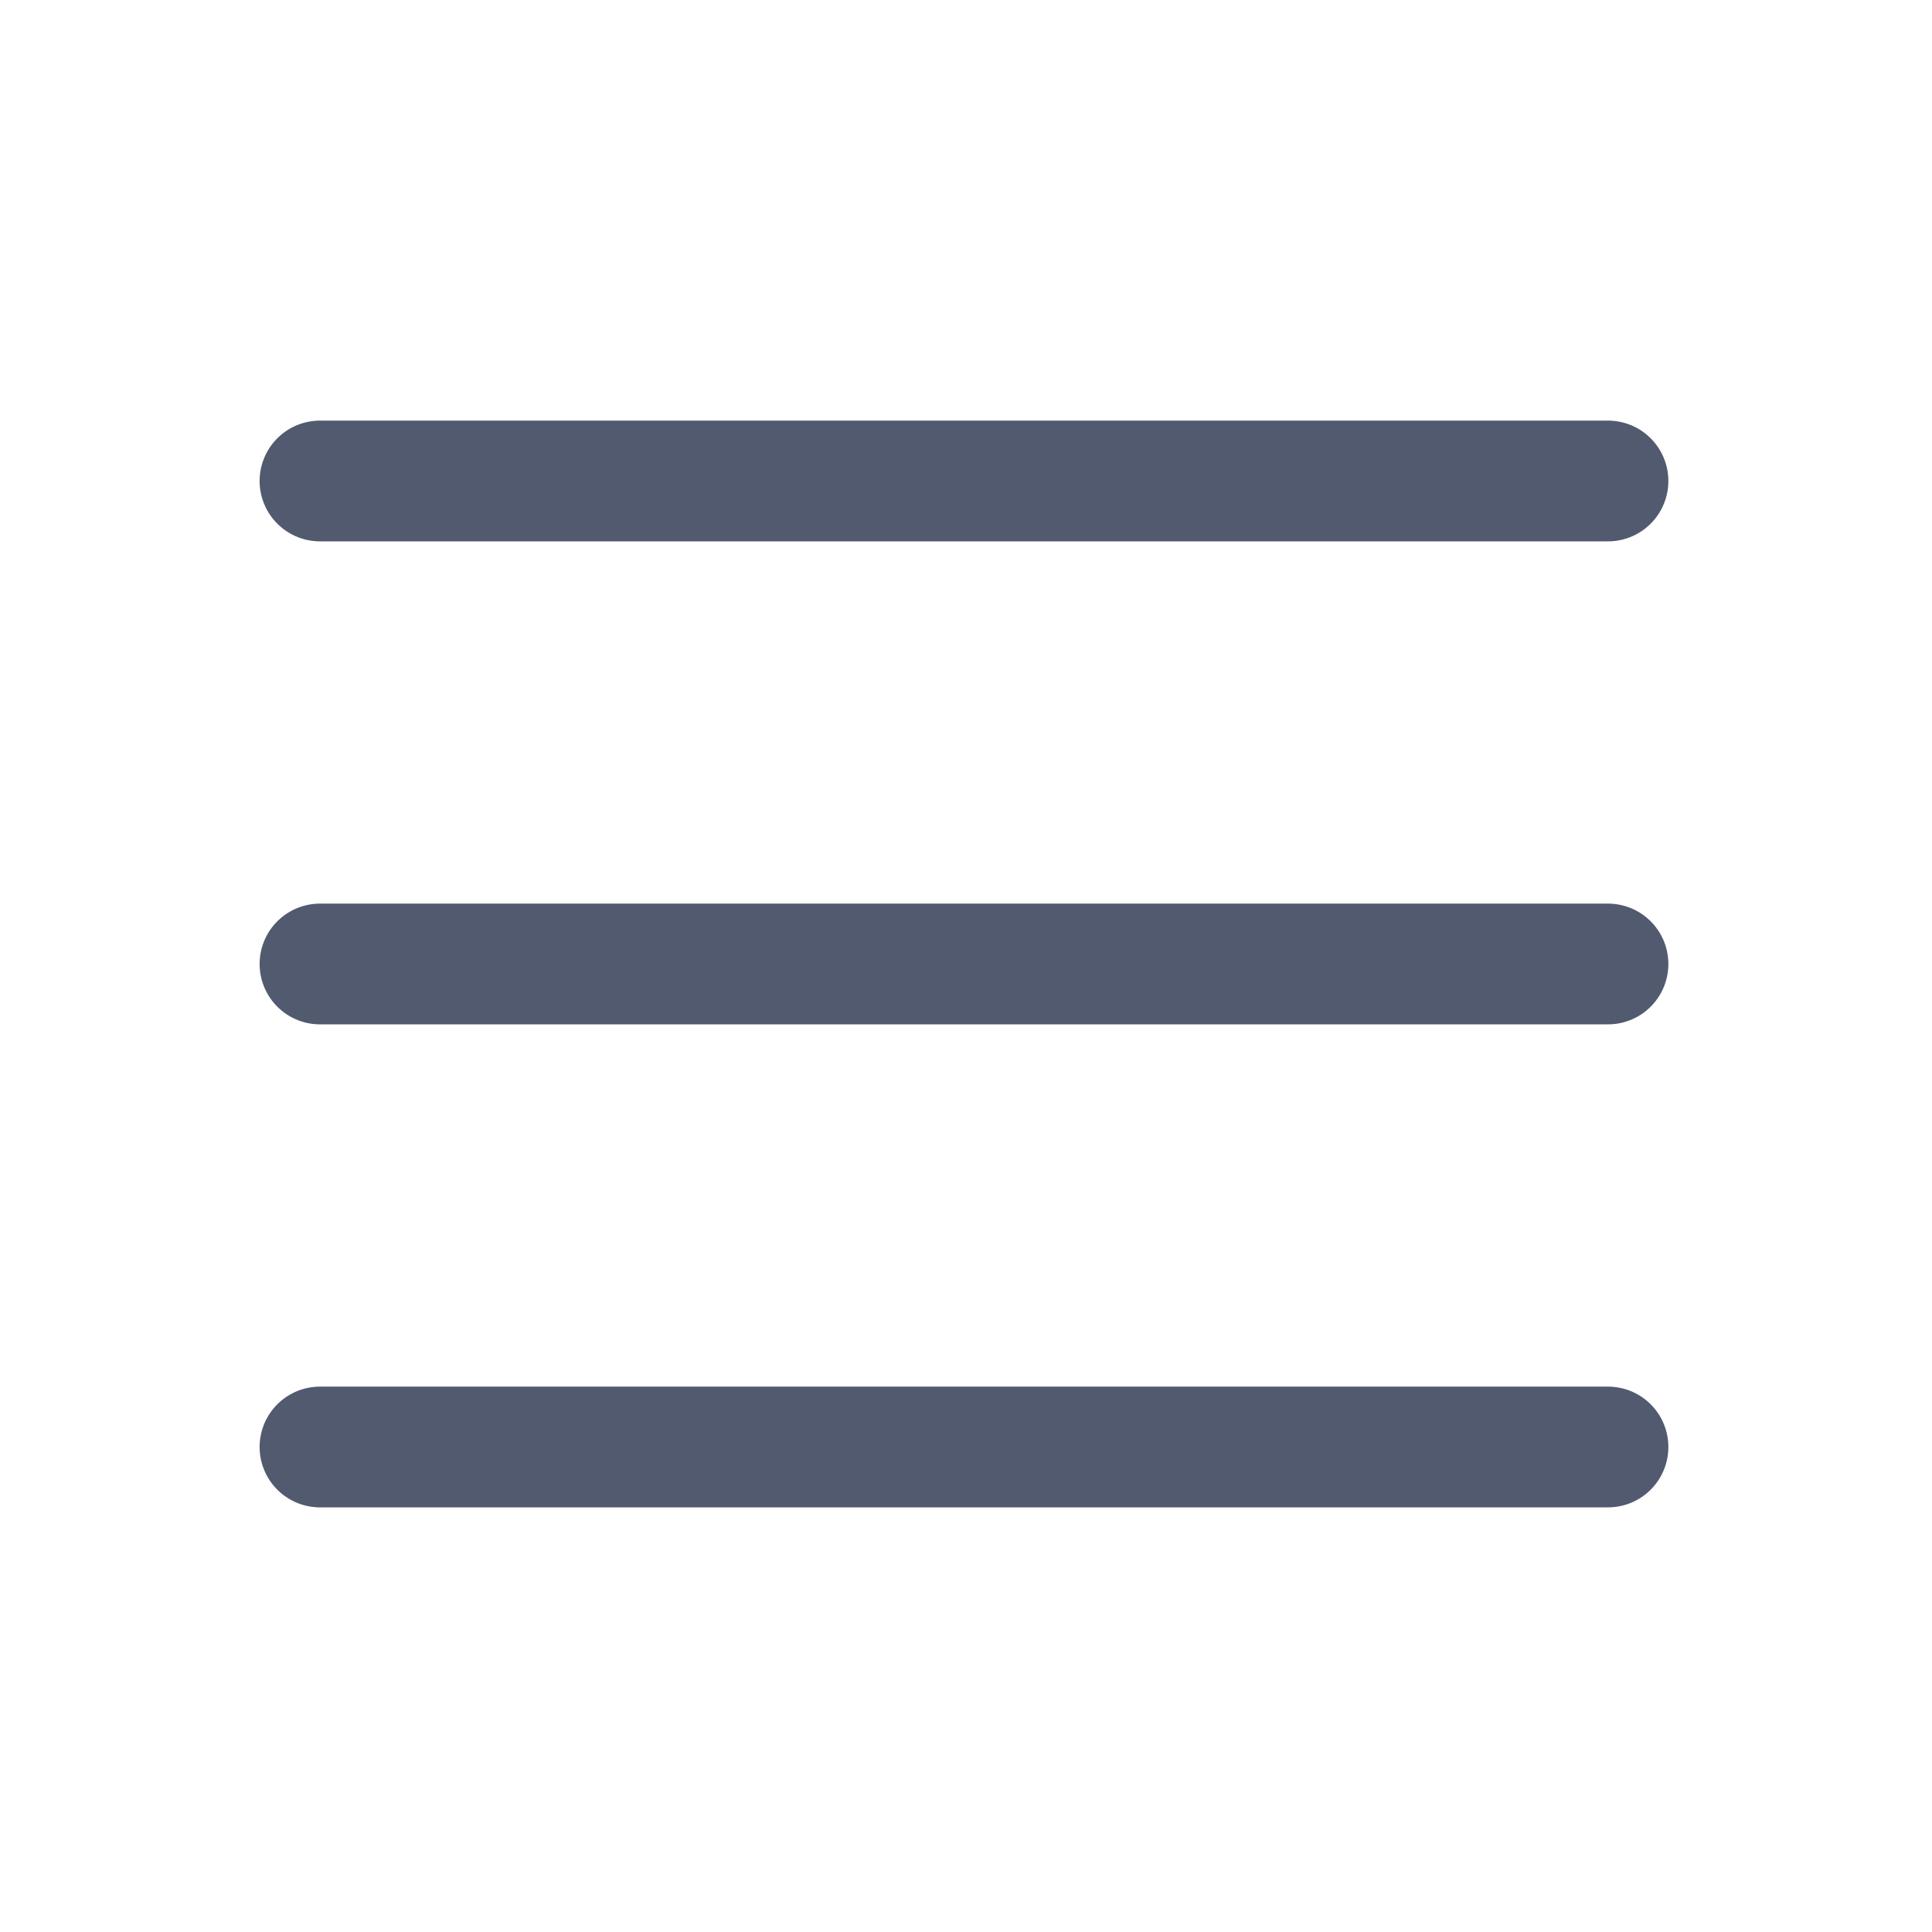
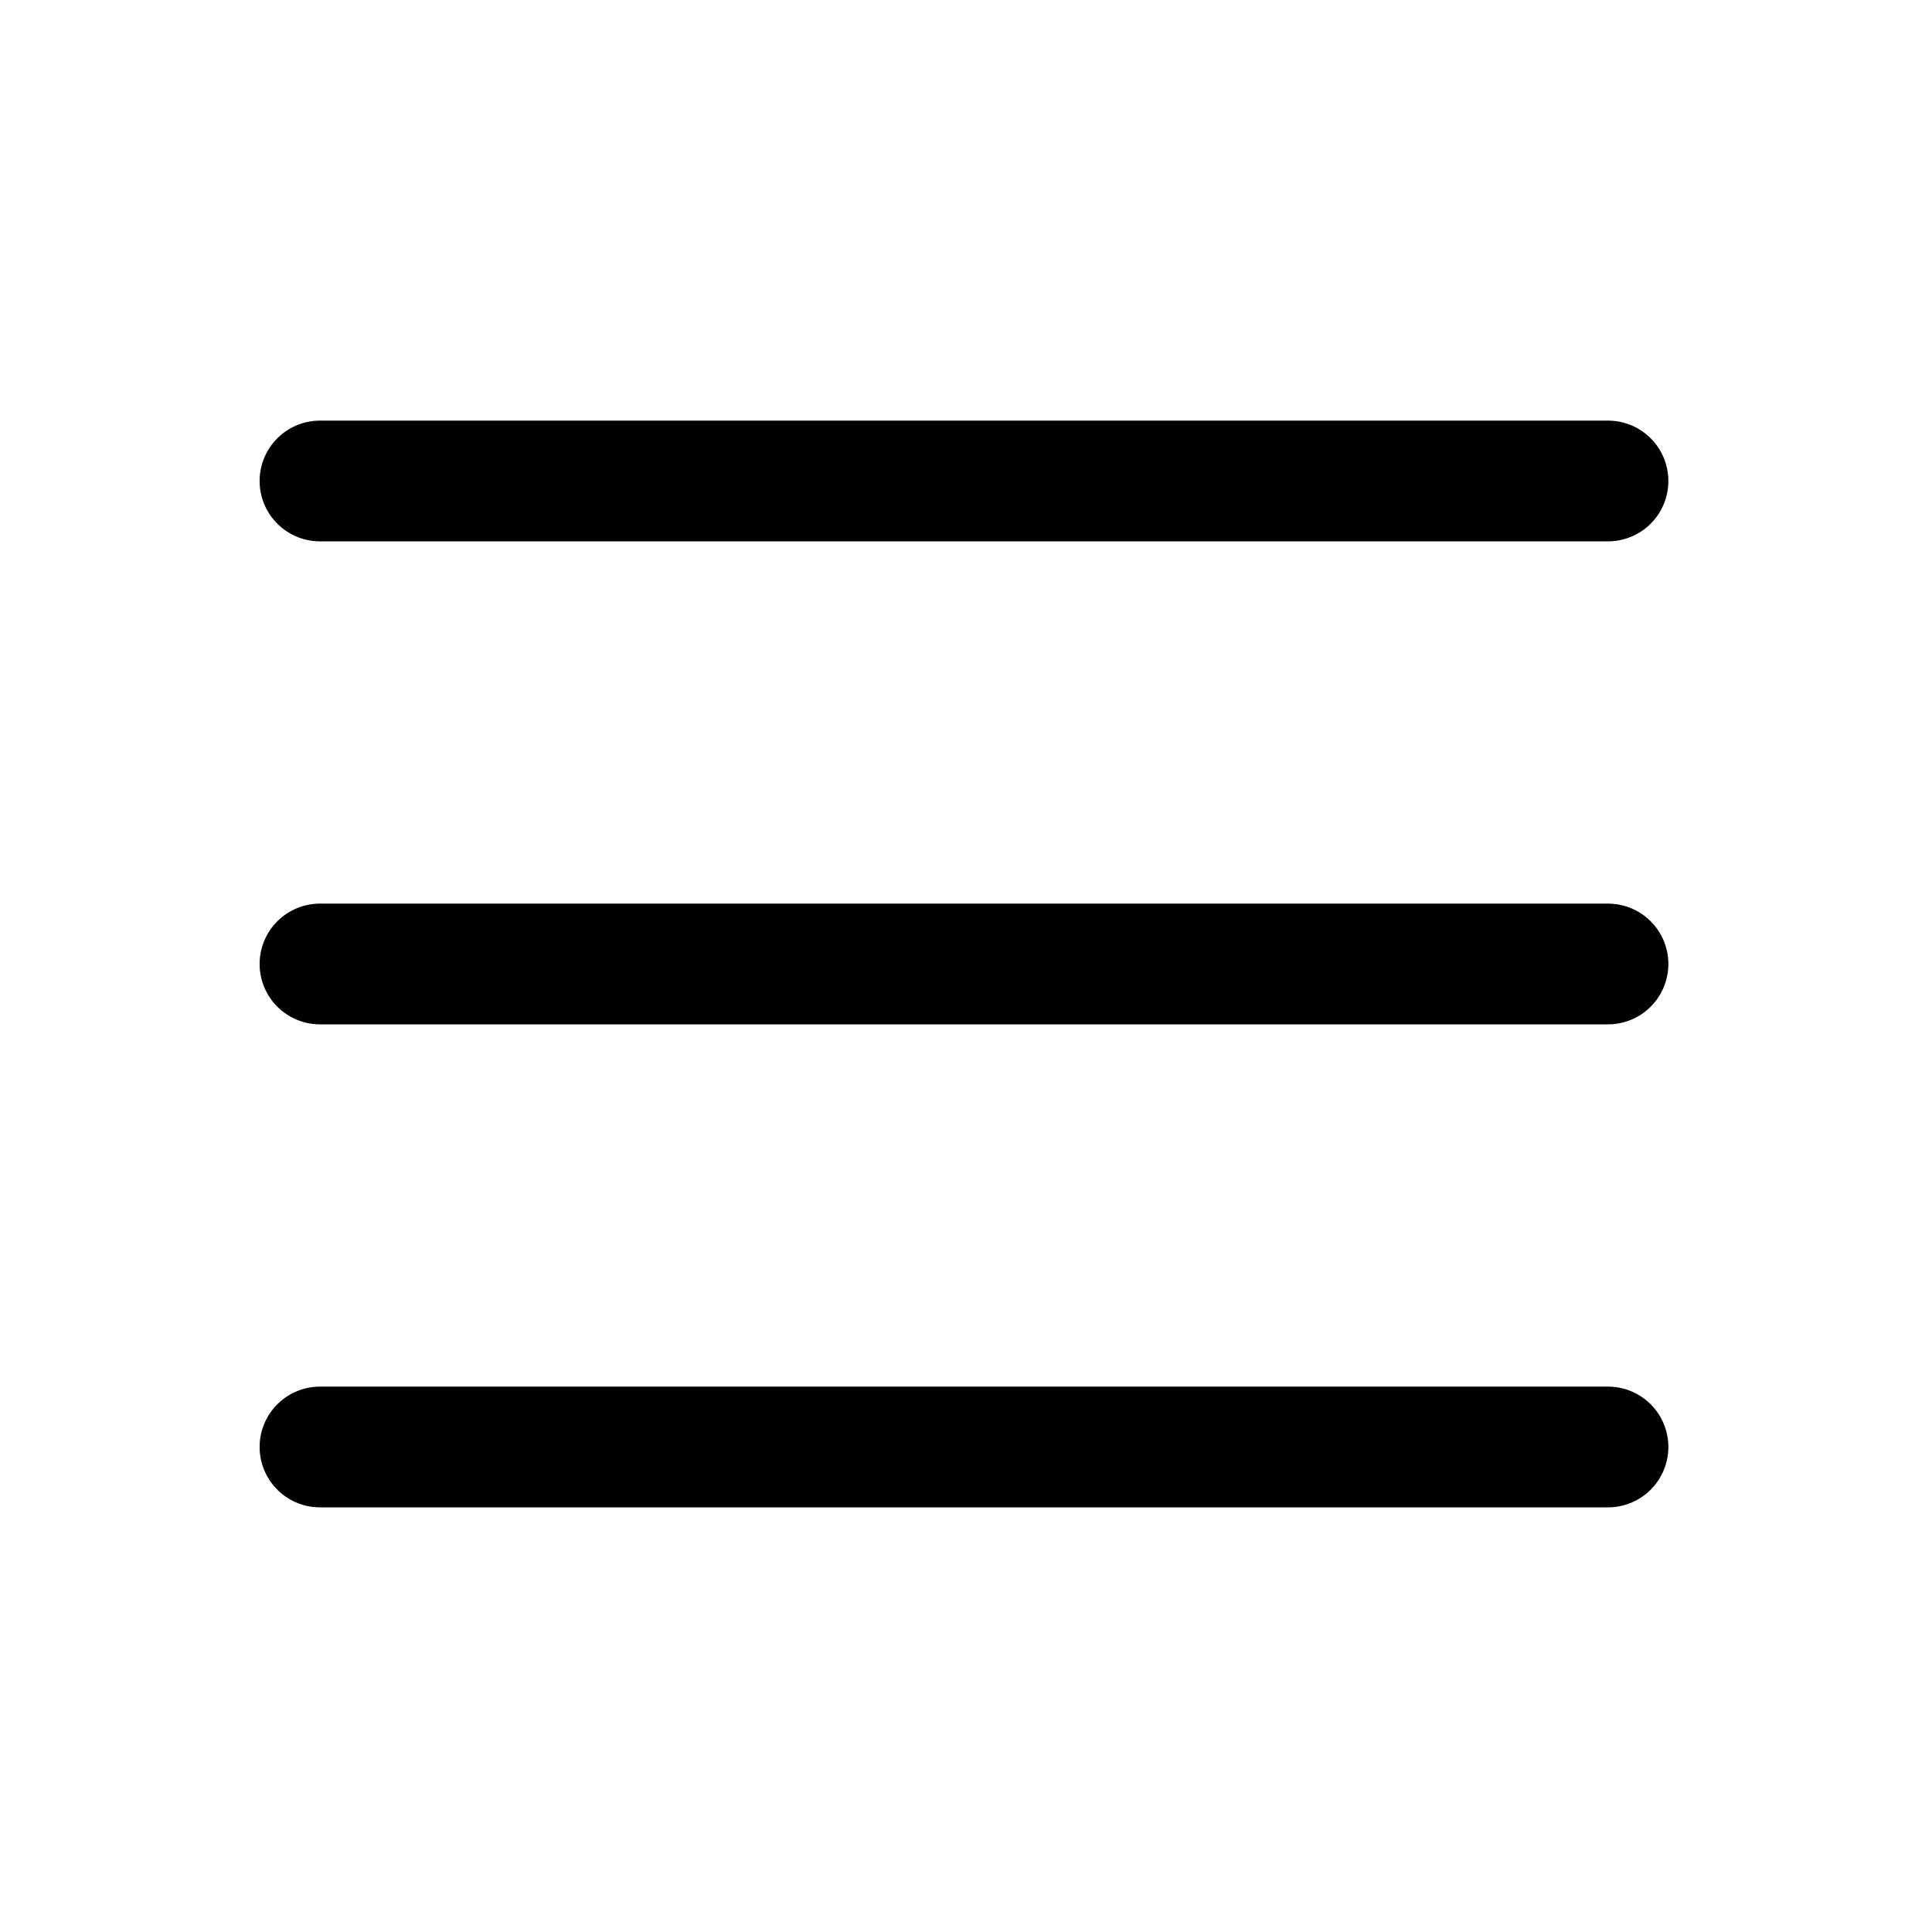
<svg xmlns="http://www.w3.org/2000/svg" fill="none" viewBox="0 0 48 48">
-   <path data-follow-stroke="#515a6e" stroke-linejoin="round" stroke-linecap="round" stroke-width="3" stroke="#515a6e" d="M7.95 11.95h32m-32 12h32m-32 12h32" />
+   <path data-follow-stroke="#515a6e" stroke-linejoin="round" stroke-linecap="round" stroke-width="3" stroke="currentColor" d="M7.95 11.95h32m-32 12h32m-32 12h32" />
</svg>
